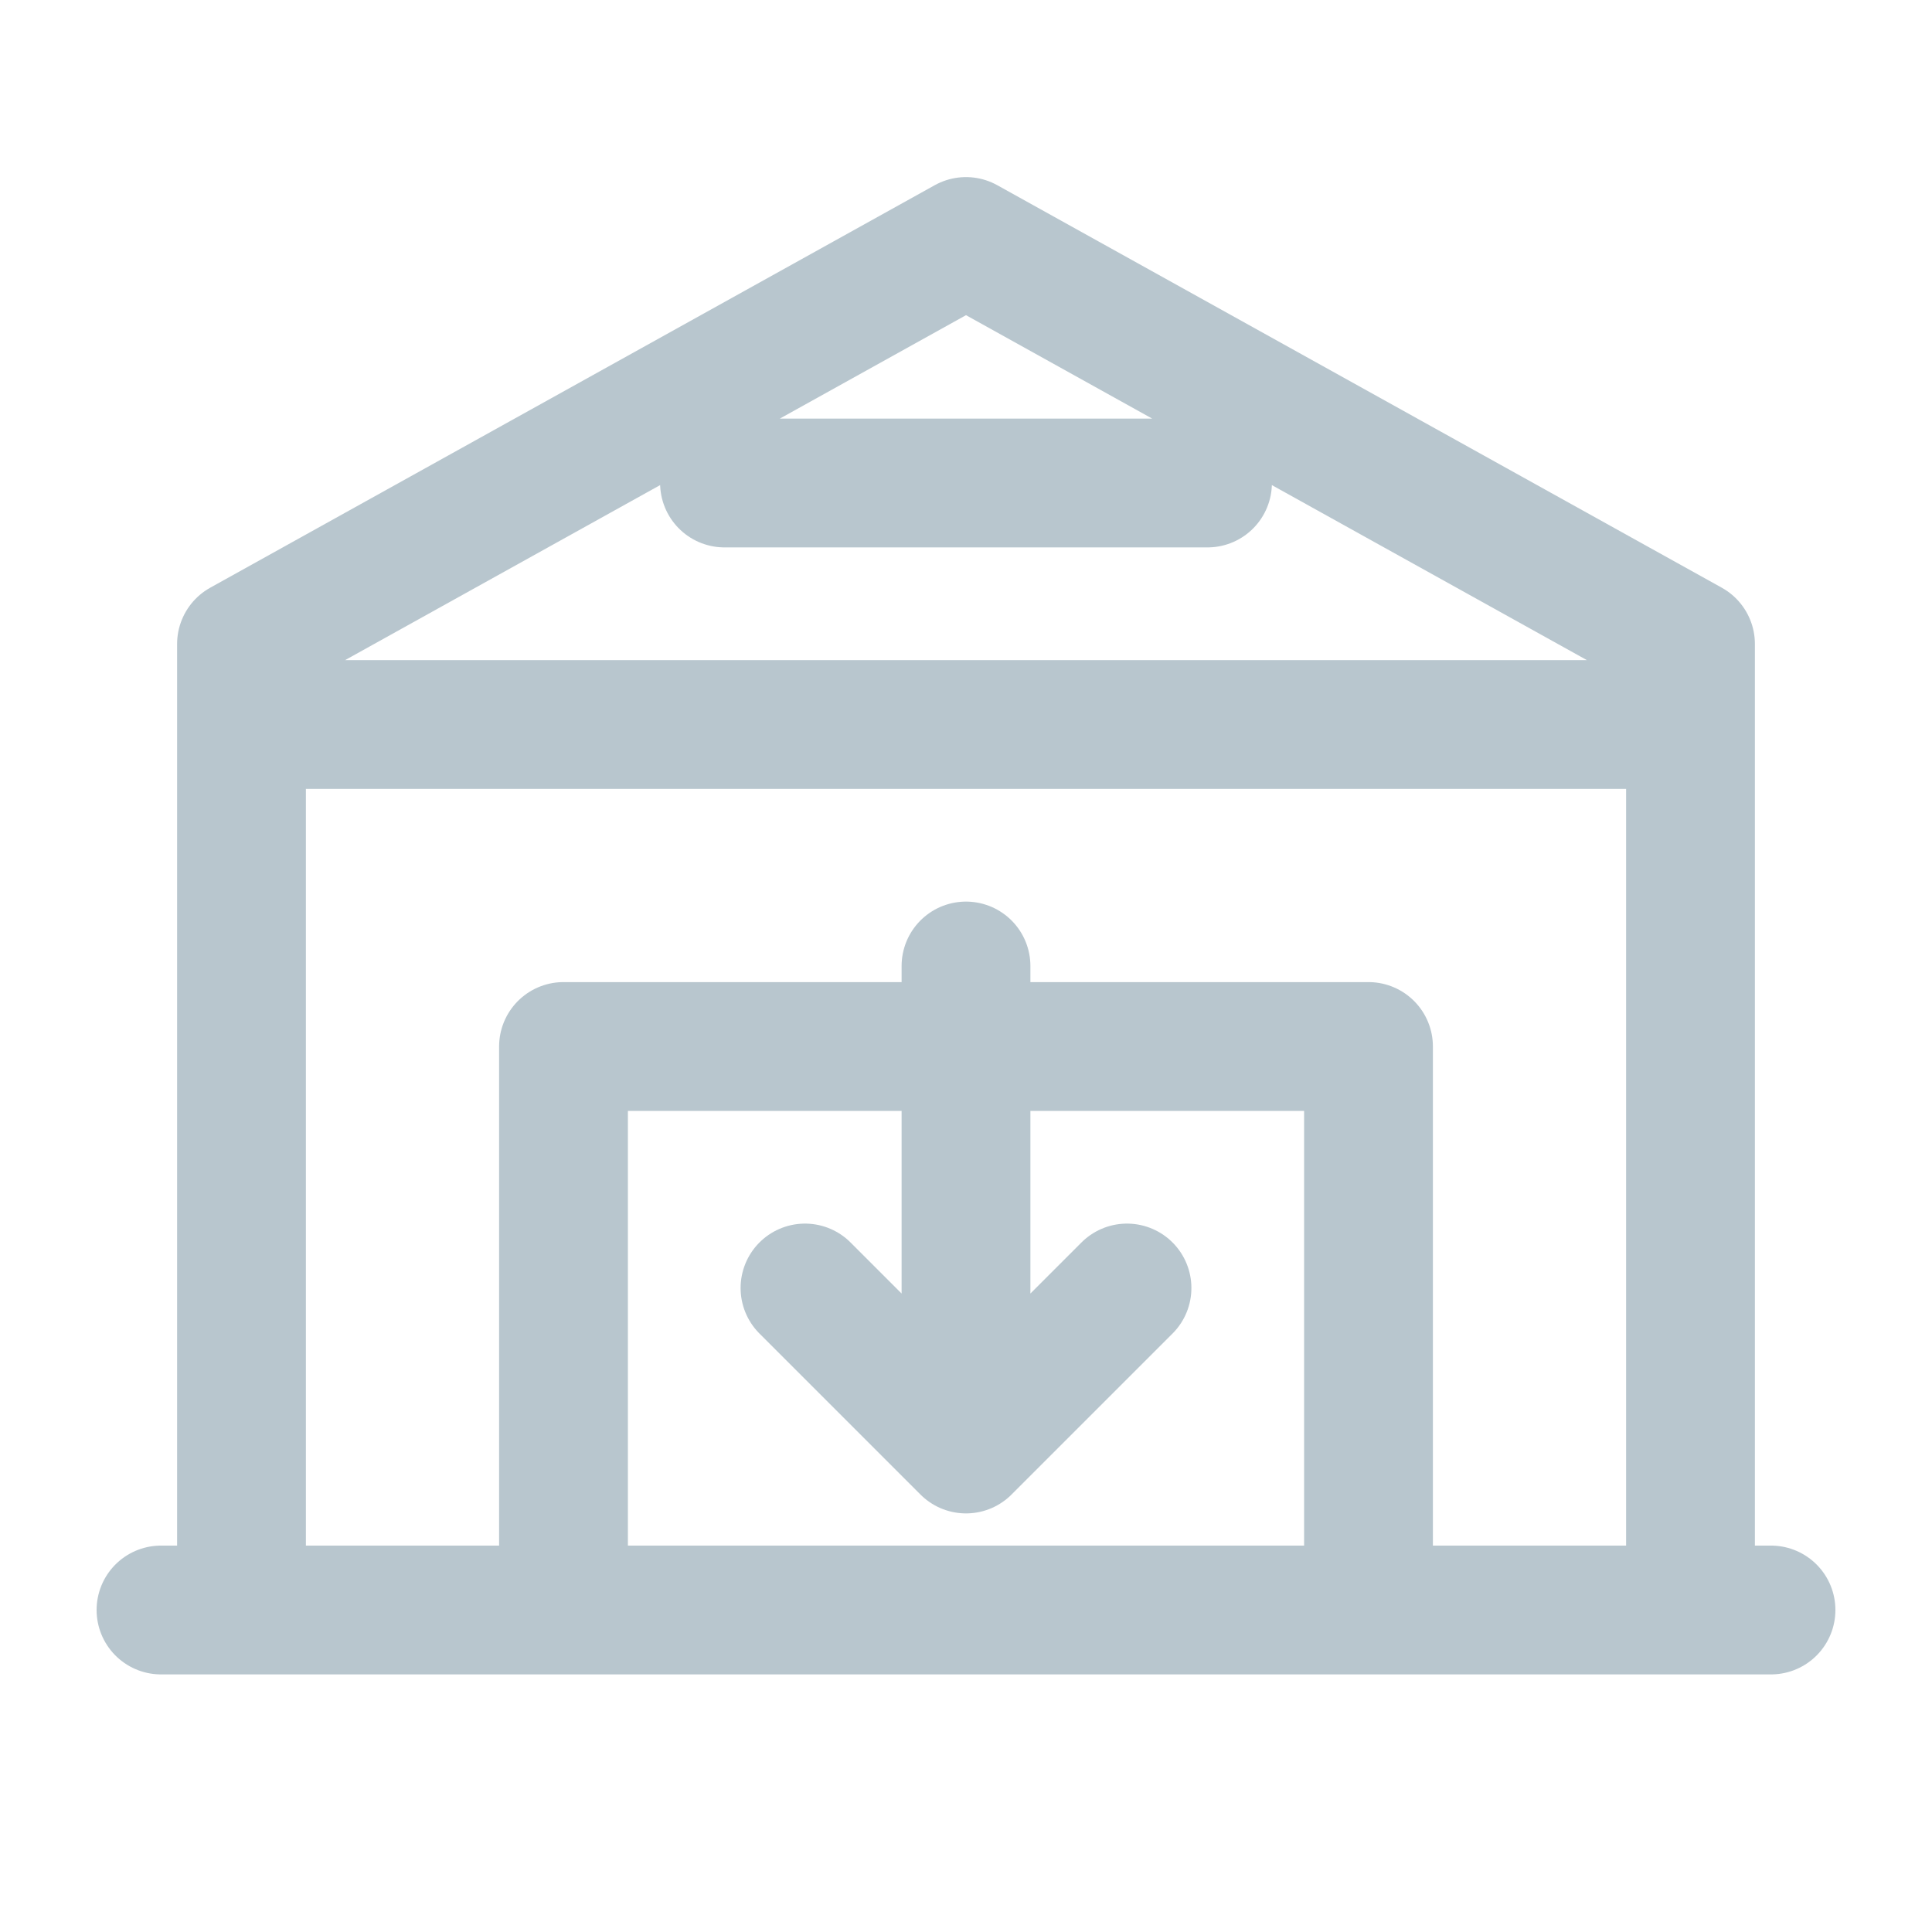
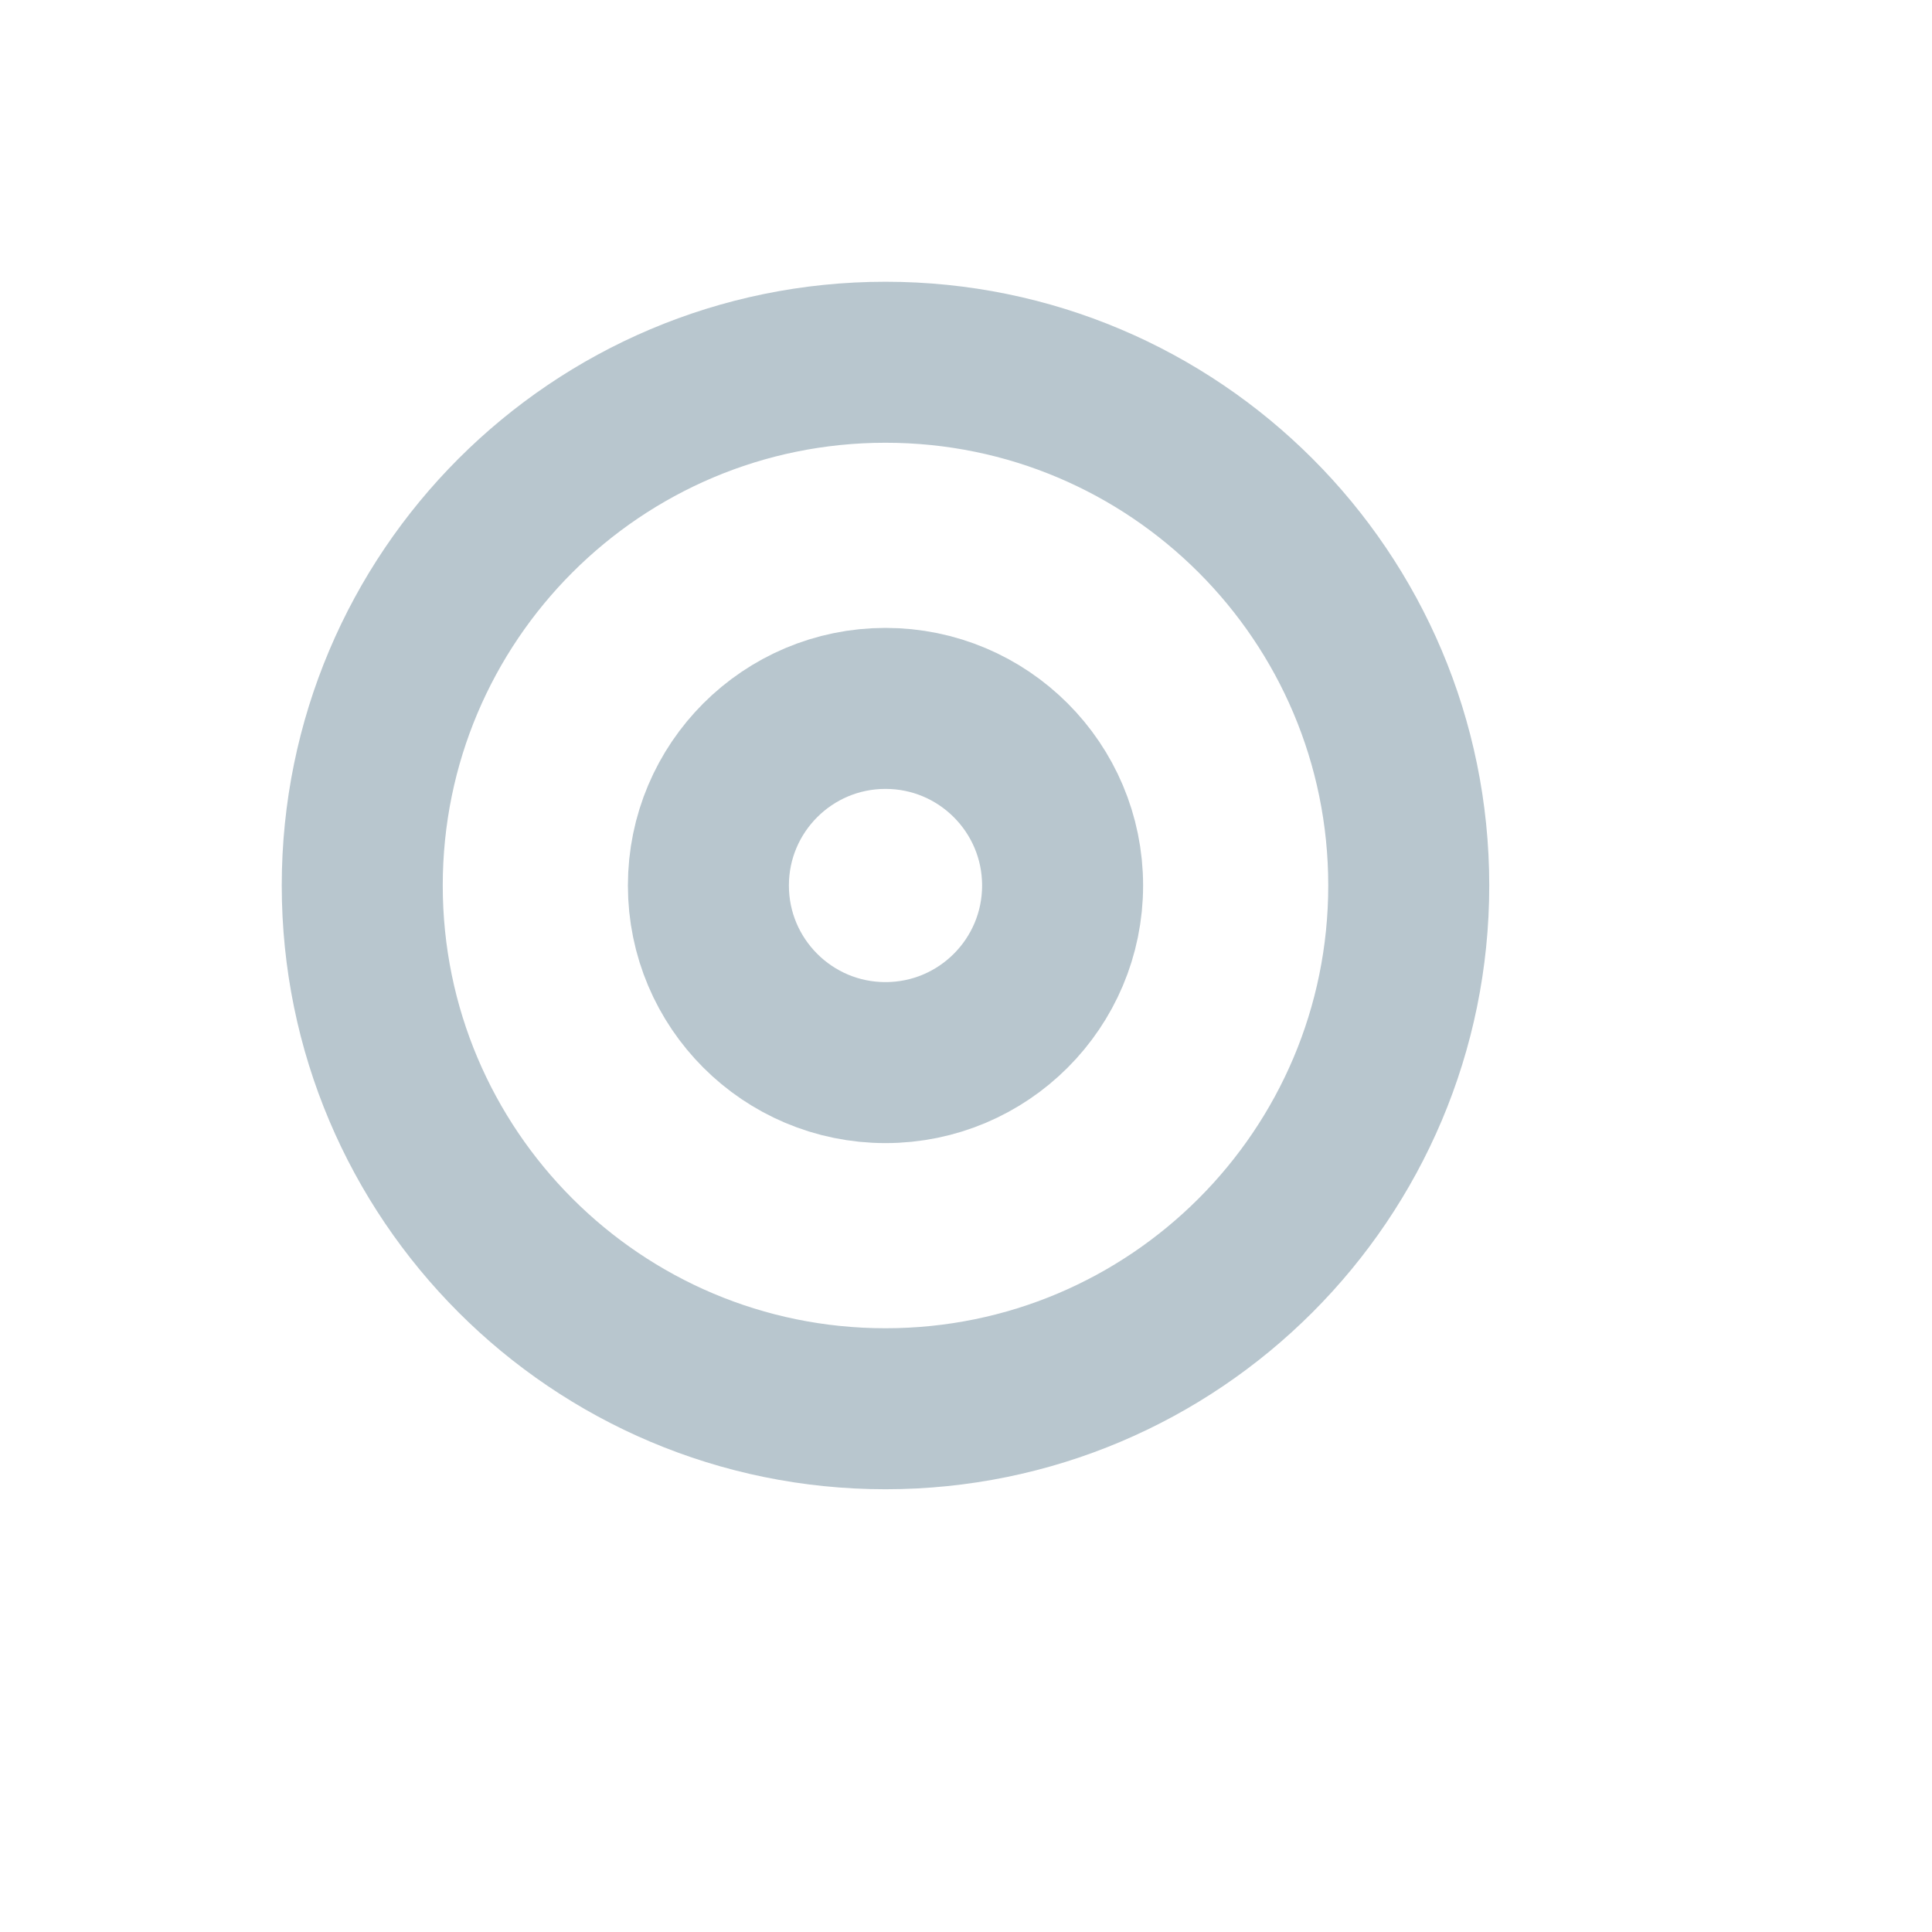
<svg xmlns="http://www.w3.org/2000/svg" width="24" height="24" viewBox="0 0 24 24">
-   <g fill="none" stroke="#b8c6ce" stroke-width="1.6" stroke-linecap="round" stroke-linejoin="round">
-     <path d="M3 20V8l9-5 9 5v12M3 9h18M7 20v-7h10v7M2 20h20M9 6h6" />
-     <path d="m10 16 2 2 2-2M12 12v6" />
+   <g fill="none" stroke="#b8c6ce" stroke-width="2" stroke-linecap="round" stroke-linejoin="round">
+     <circle cx="11" cy="11" r="6.5" />
+     <circle cx="11" cy="11" r="2.2" />
  </g>
</svg>
